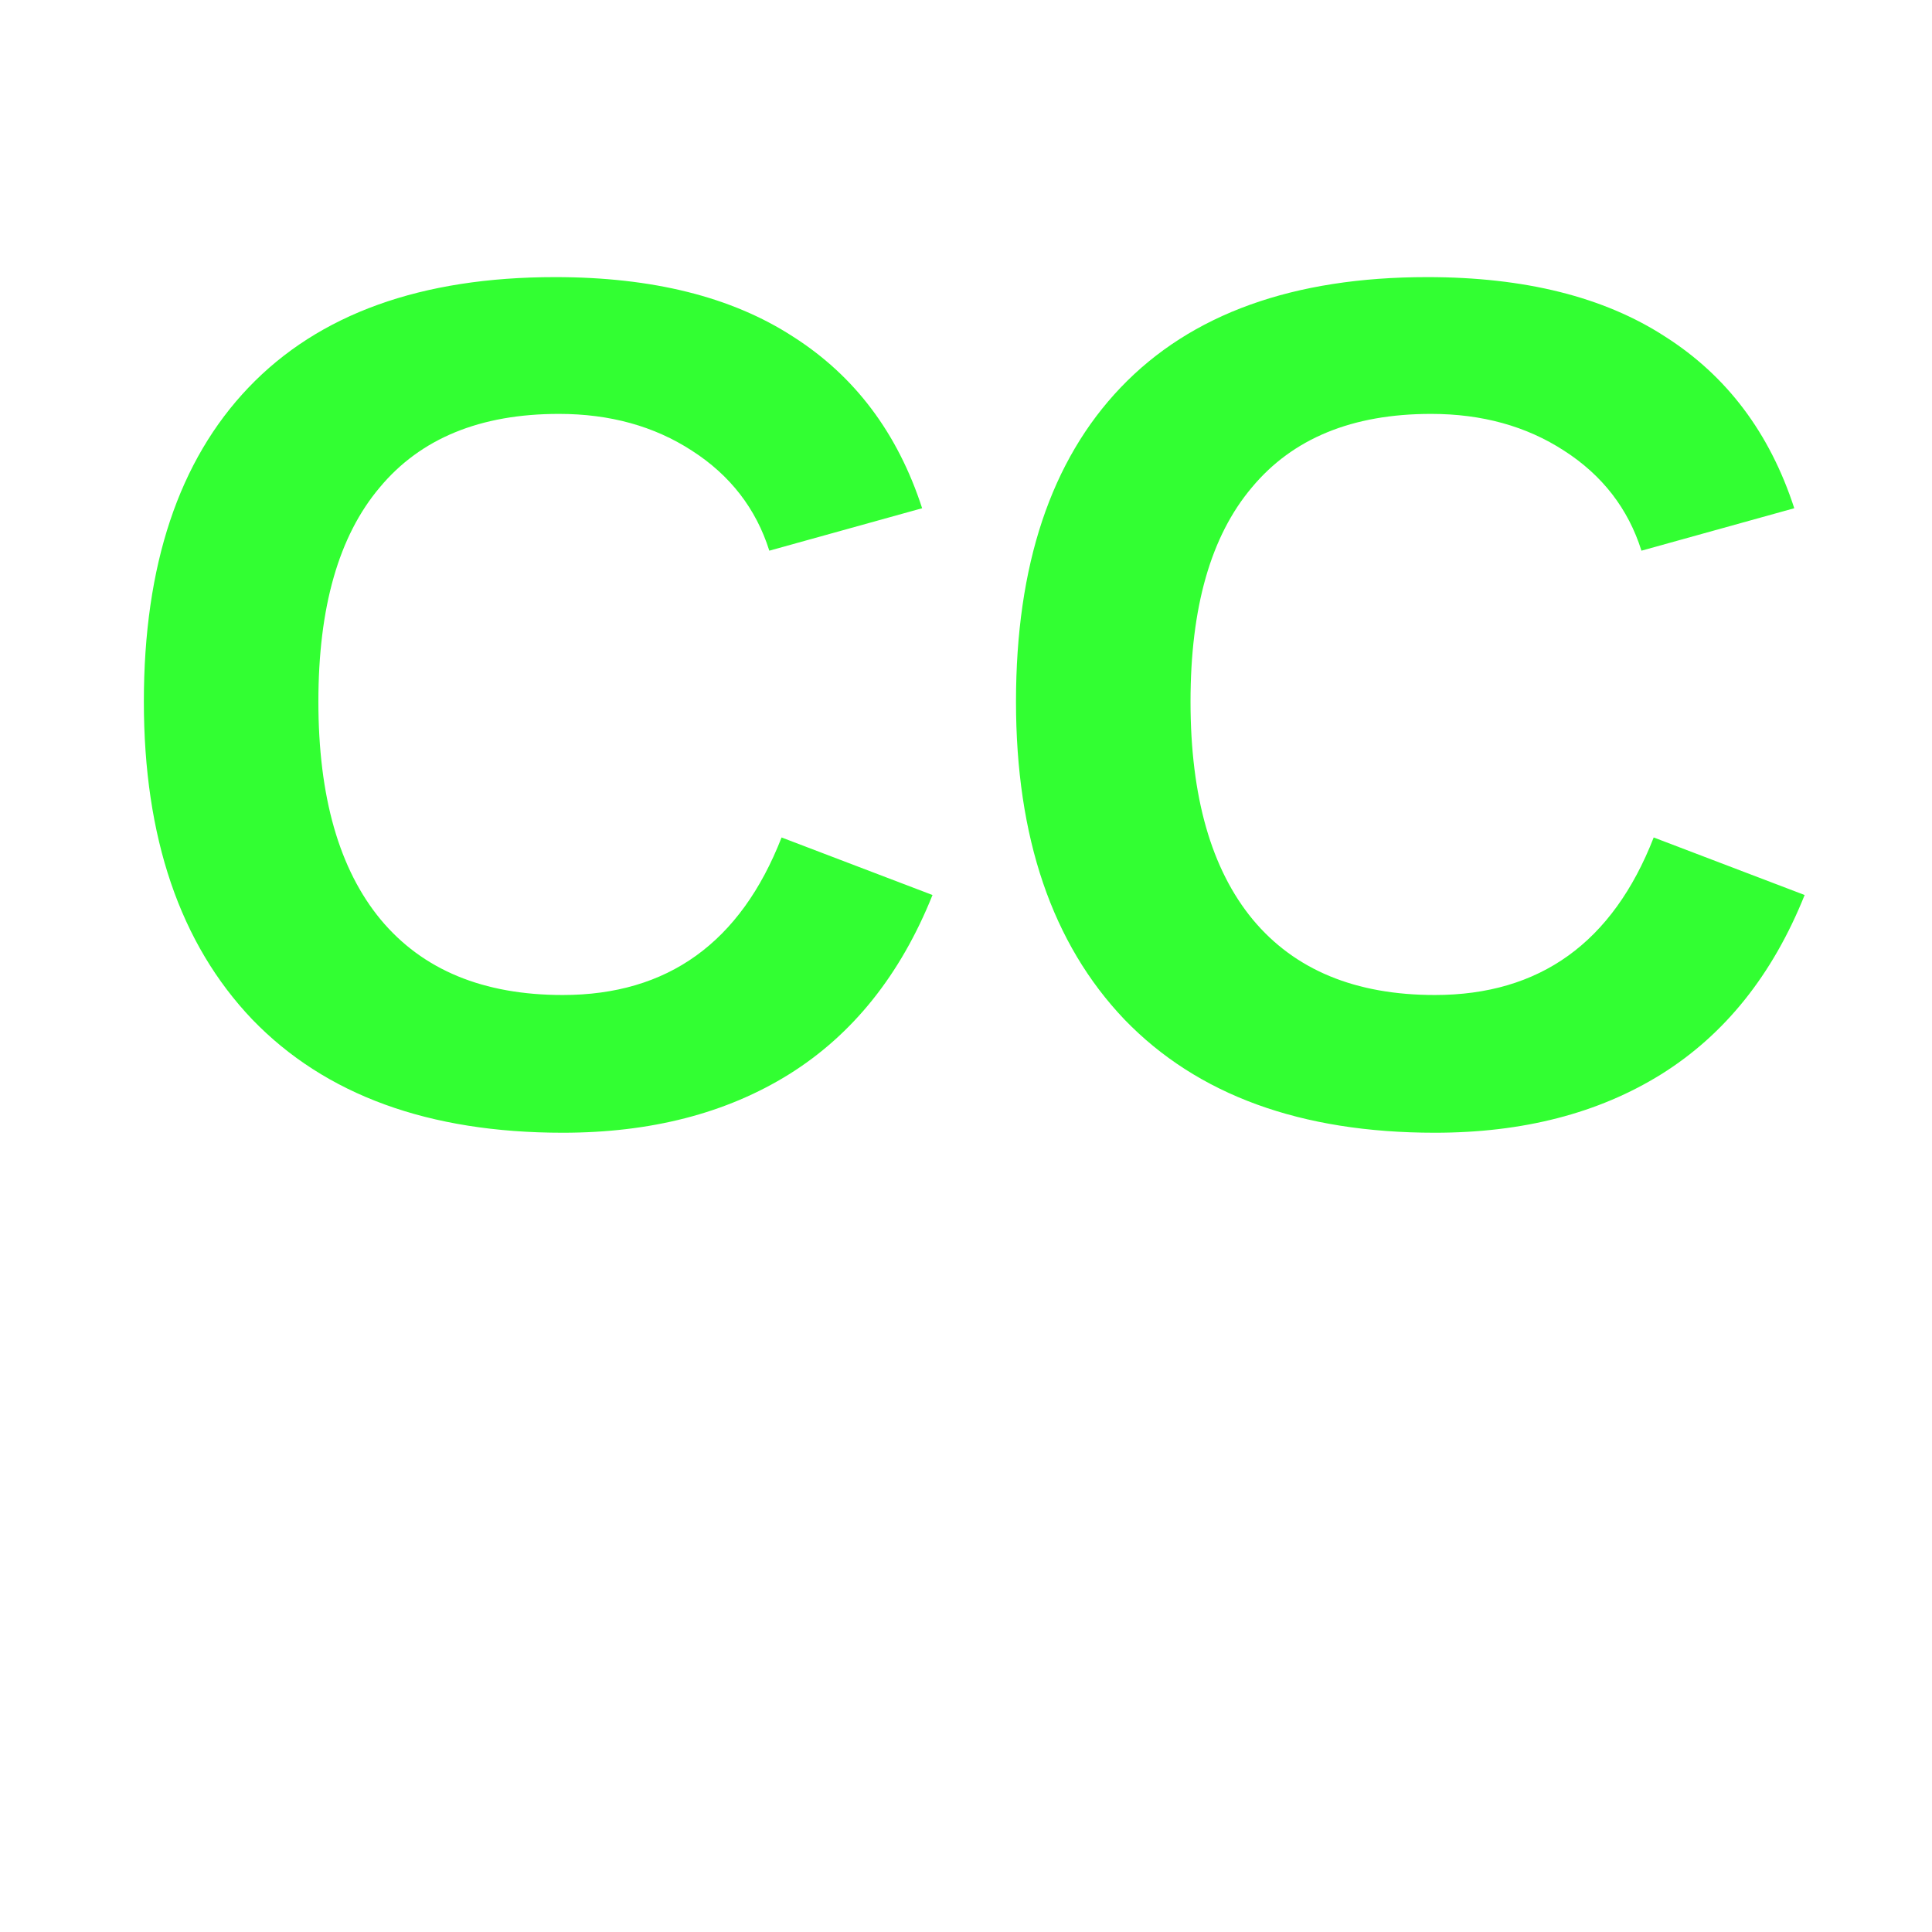
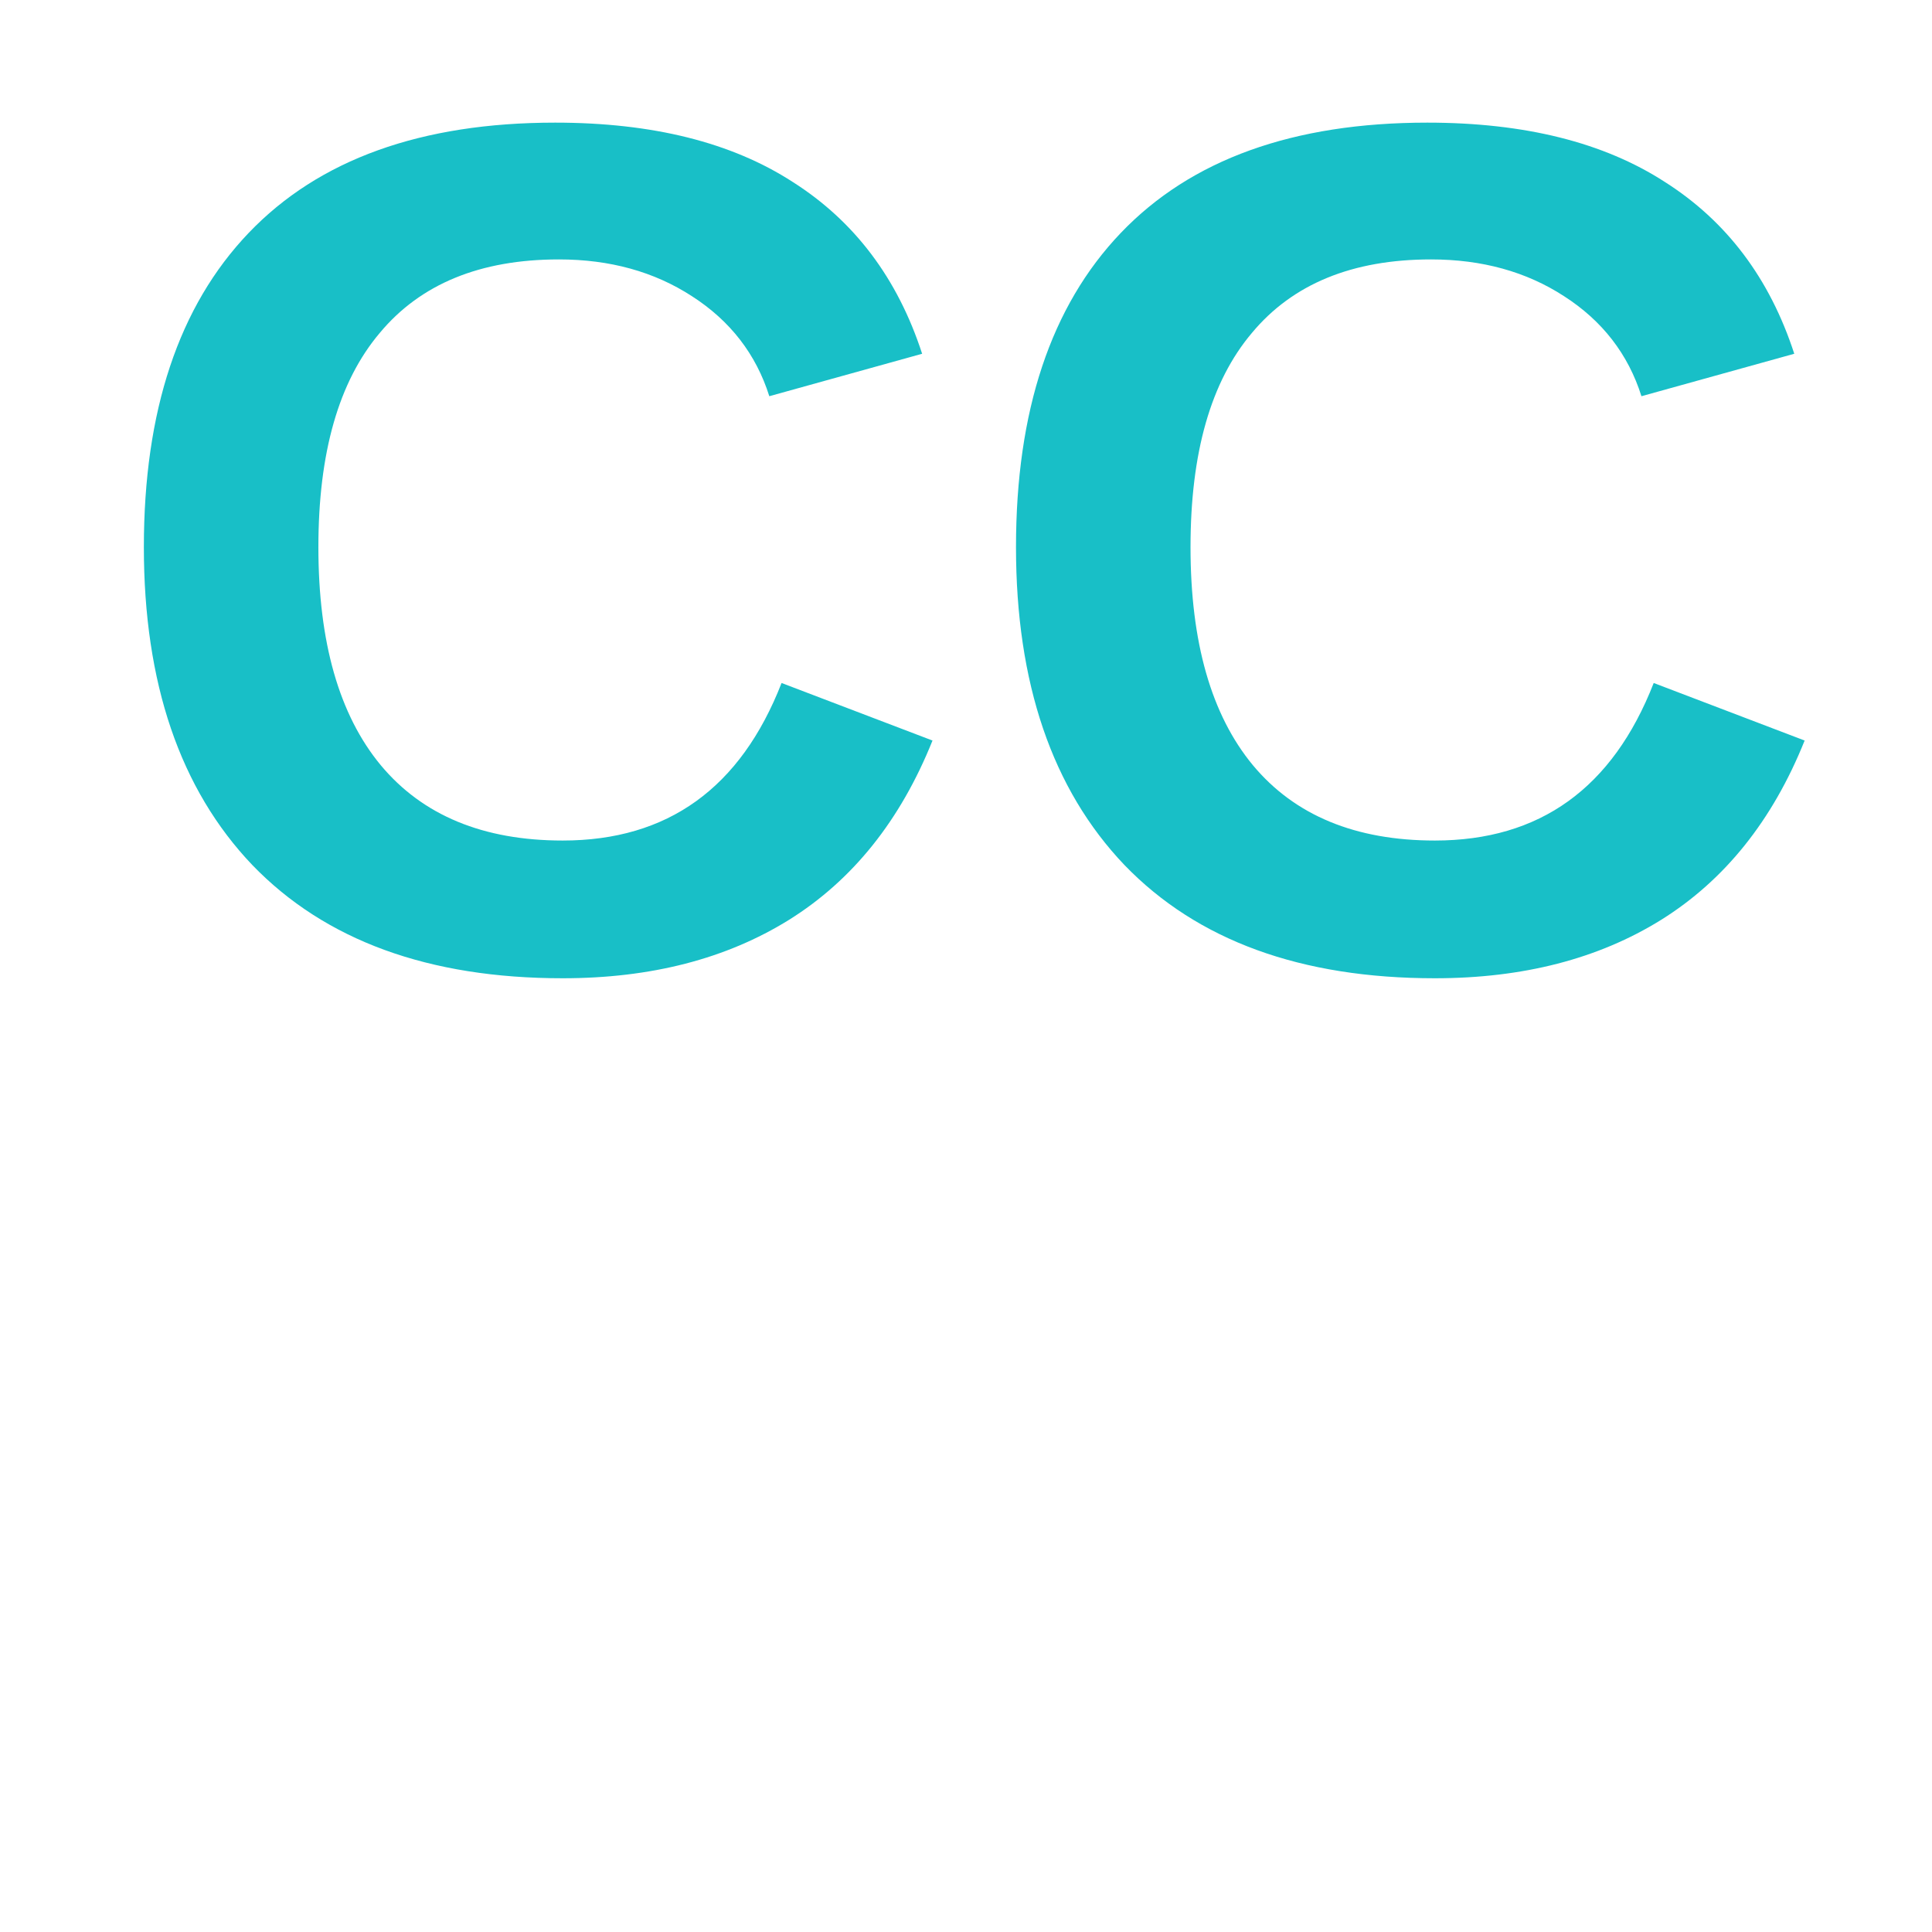
<svg xmlns="http://www.w3.org/2000/svg" width="32" height="32">
  <rect width="32" height="32" fill="none" />
-   <text x="50%" y="58%" text-anchor="middle" font-size="20" font-weight="bold" fill="#32ff32" font-family="Arial, sans-serif">CC</text>
+   <text x="50%" y="50%" text-anchor="middle" font-size="20" font-weight="bold" fill="#18bfc7" font-family="Arial, sans-serif">CC</text>
</svg>
